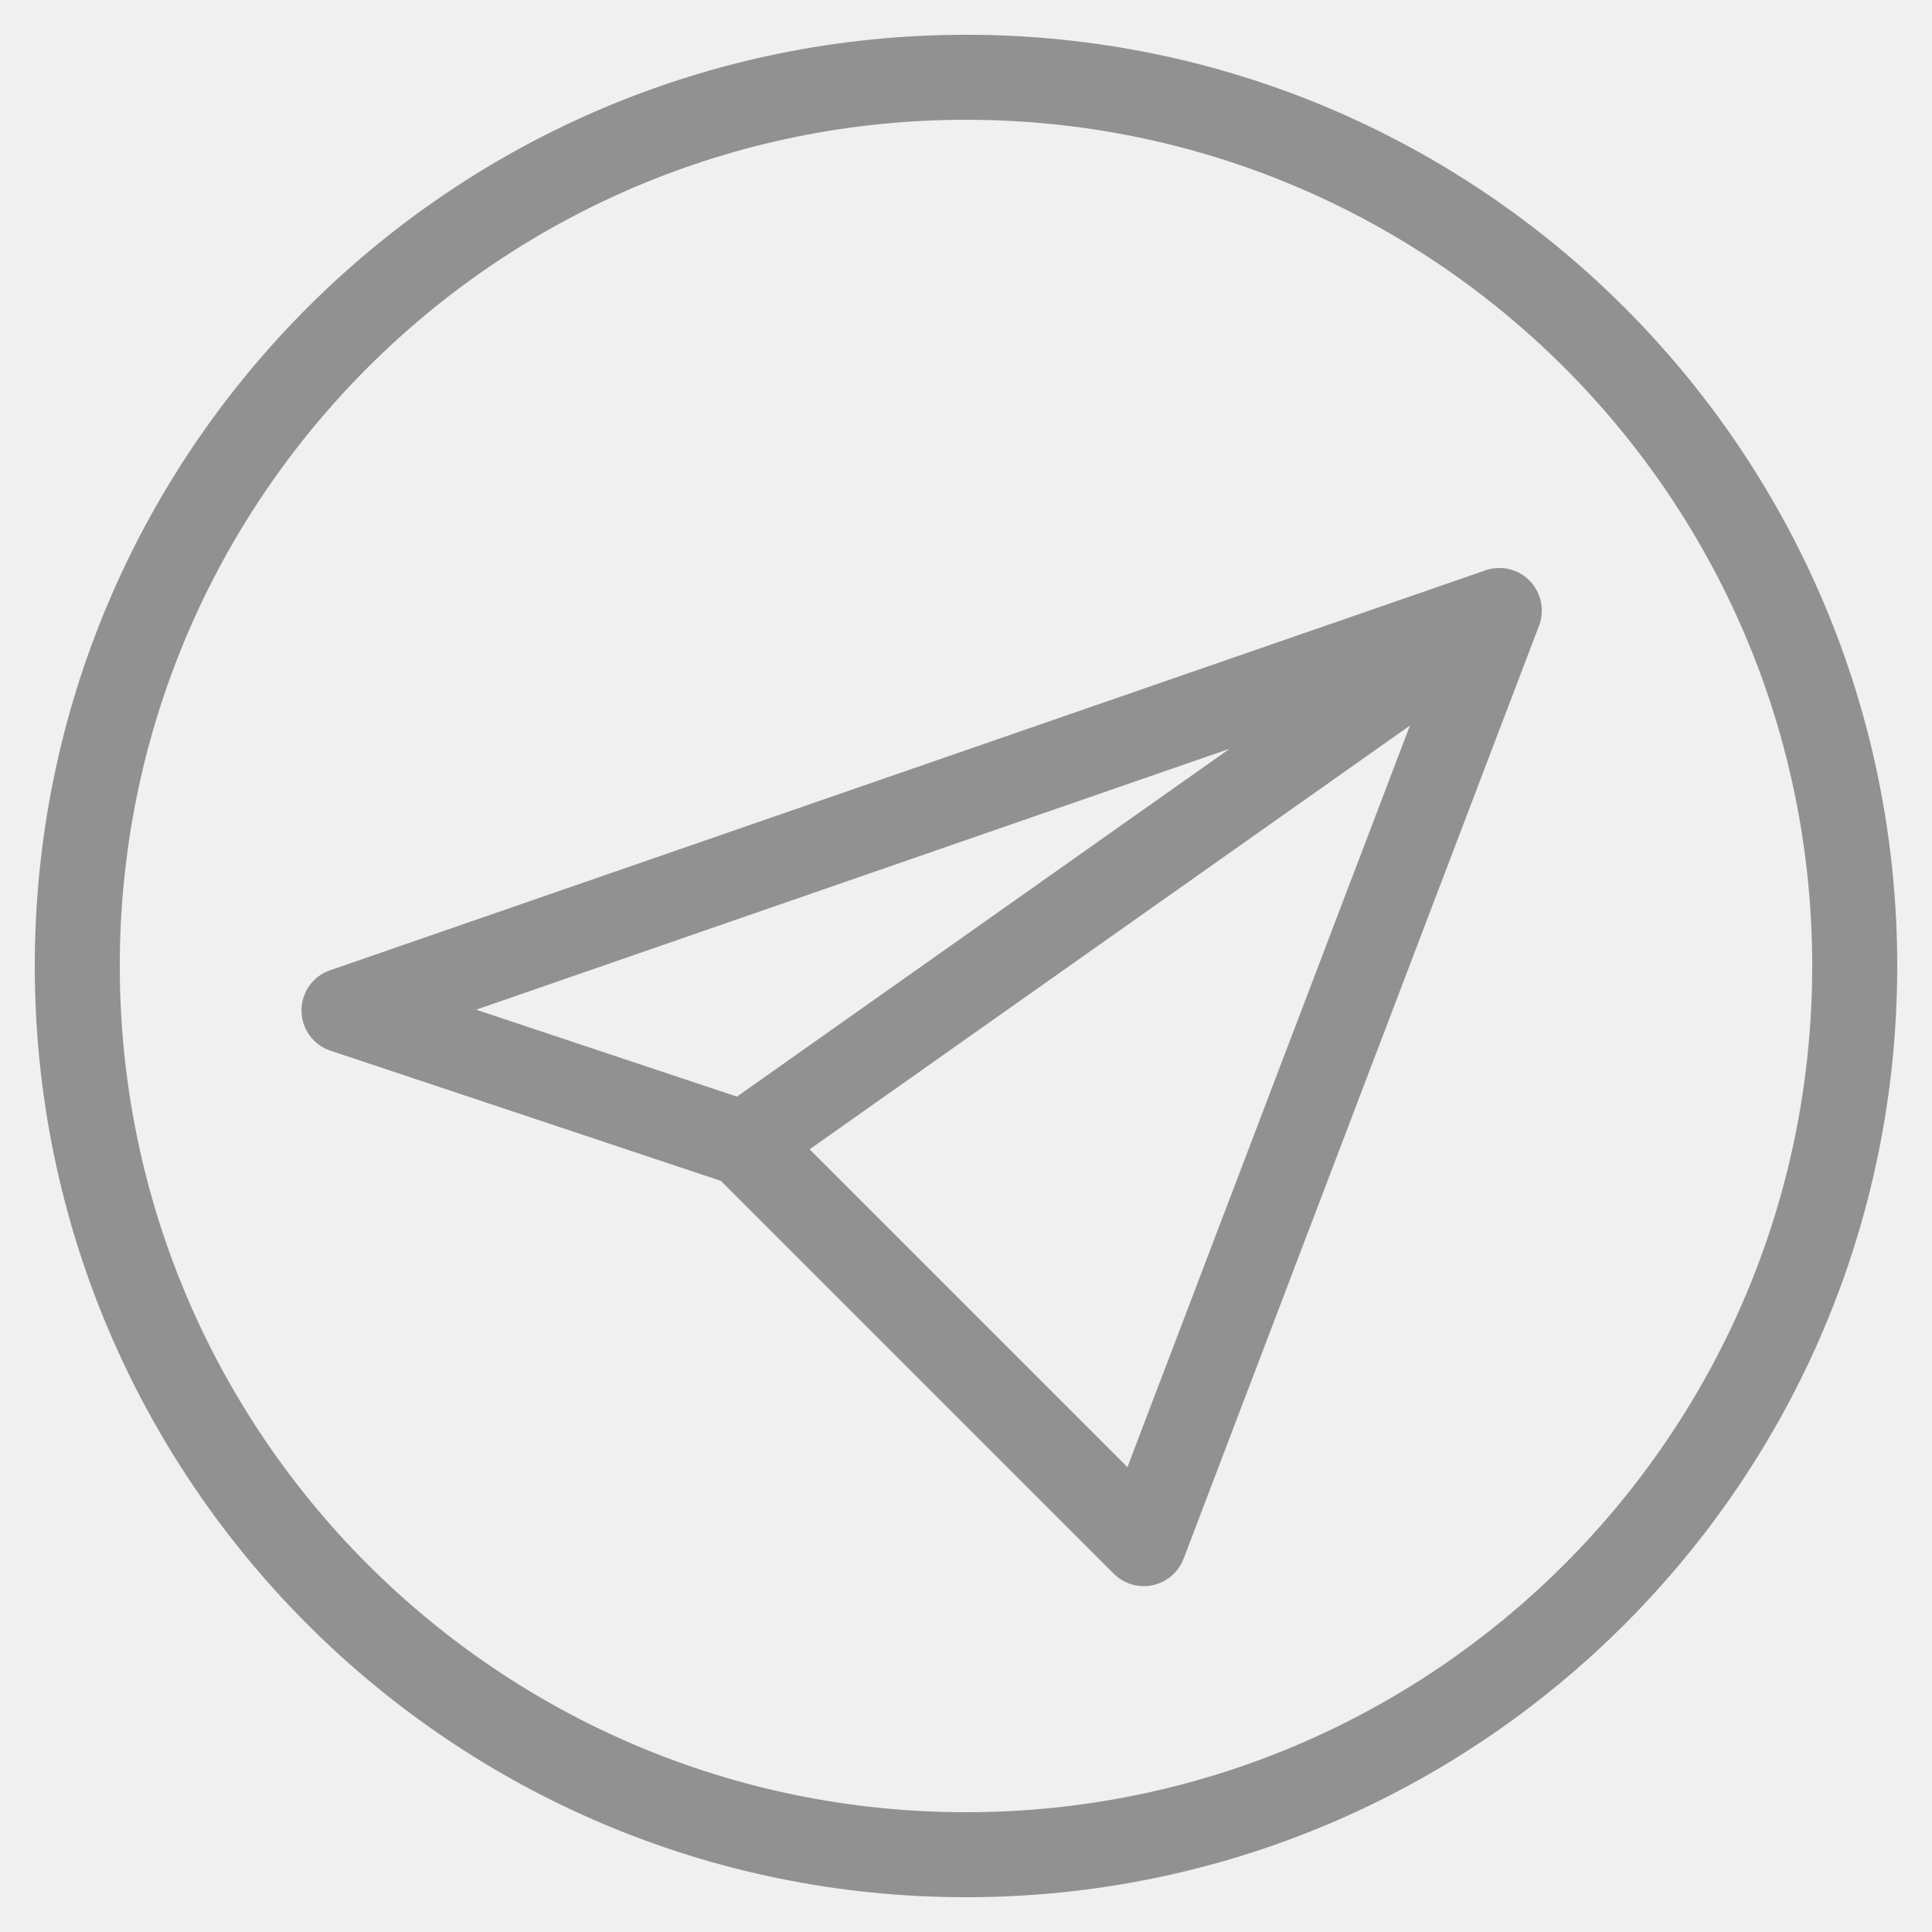
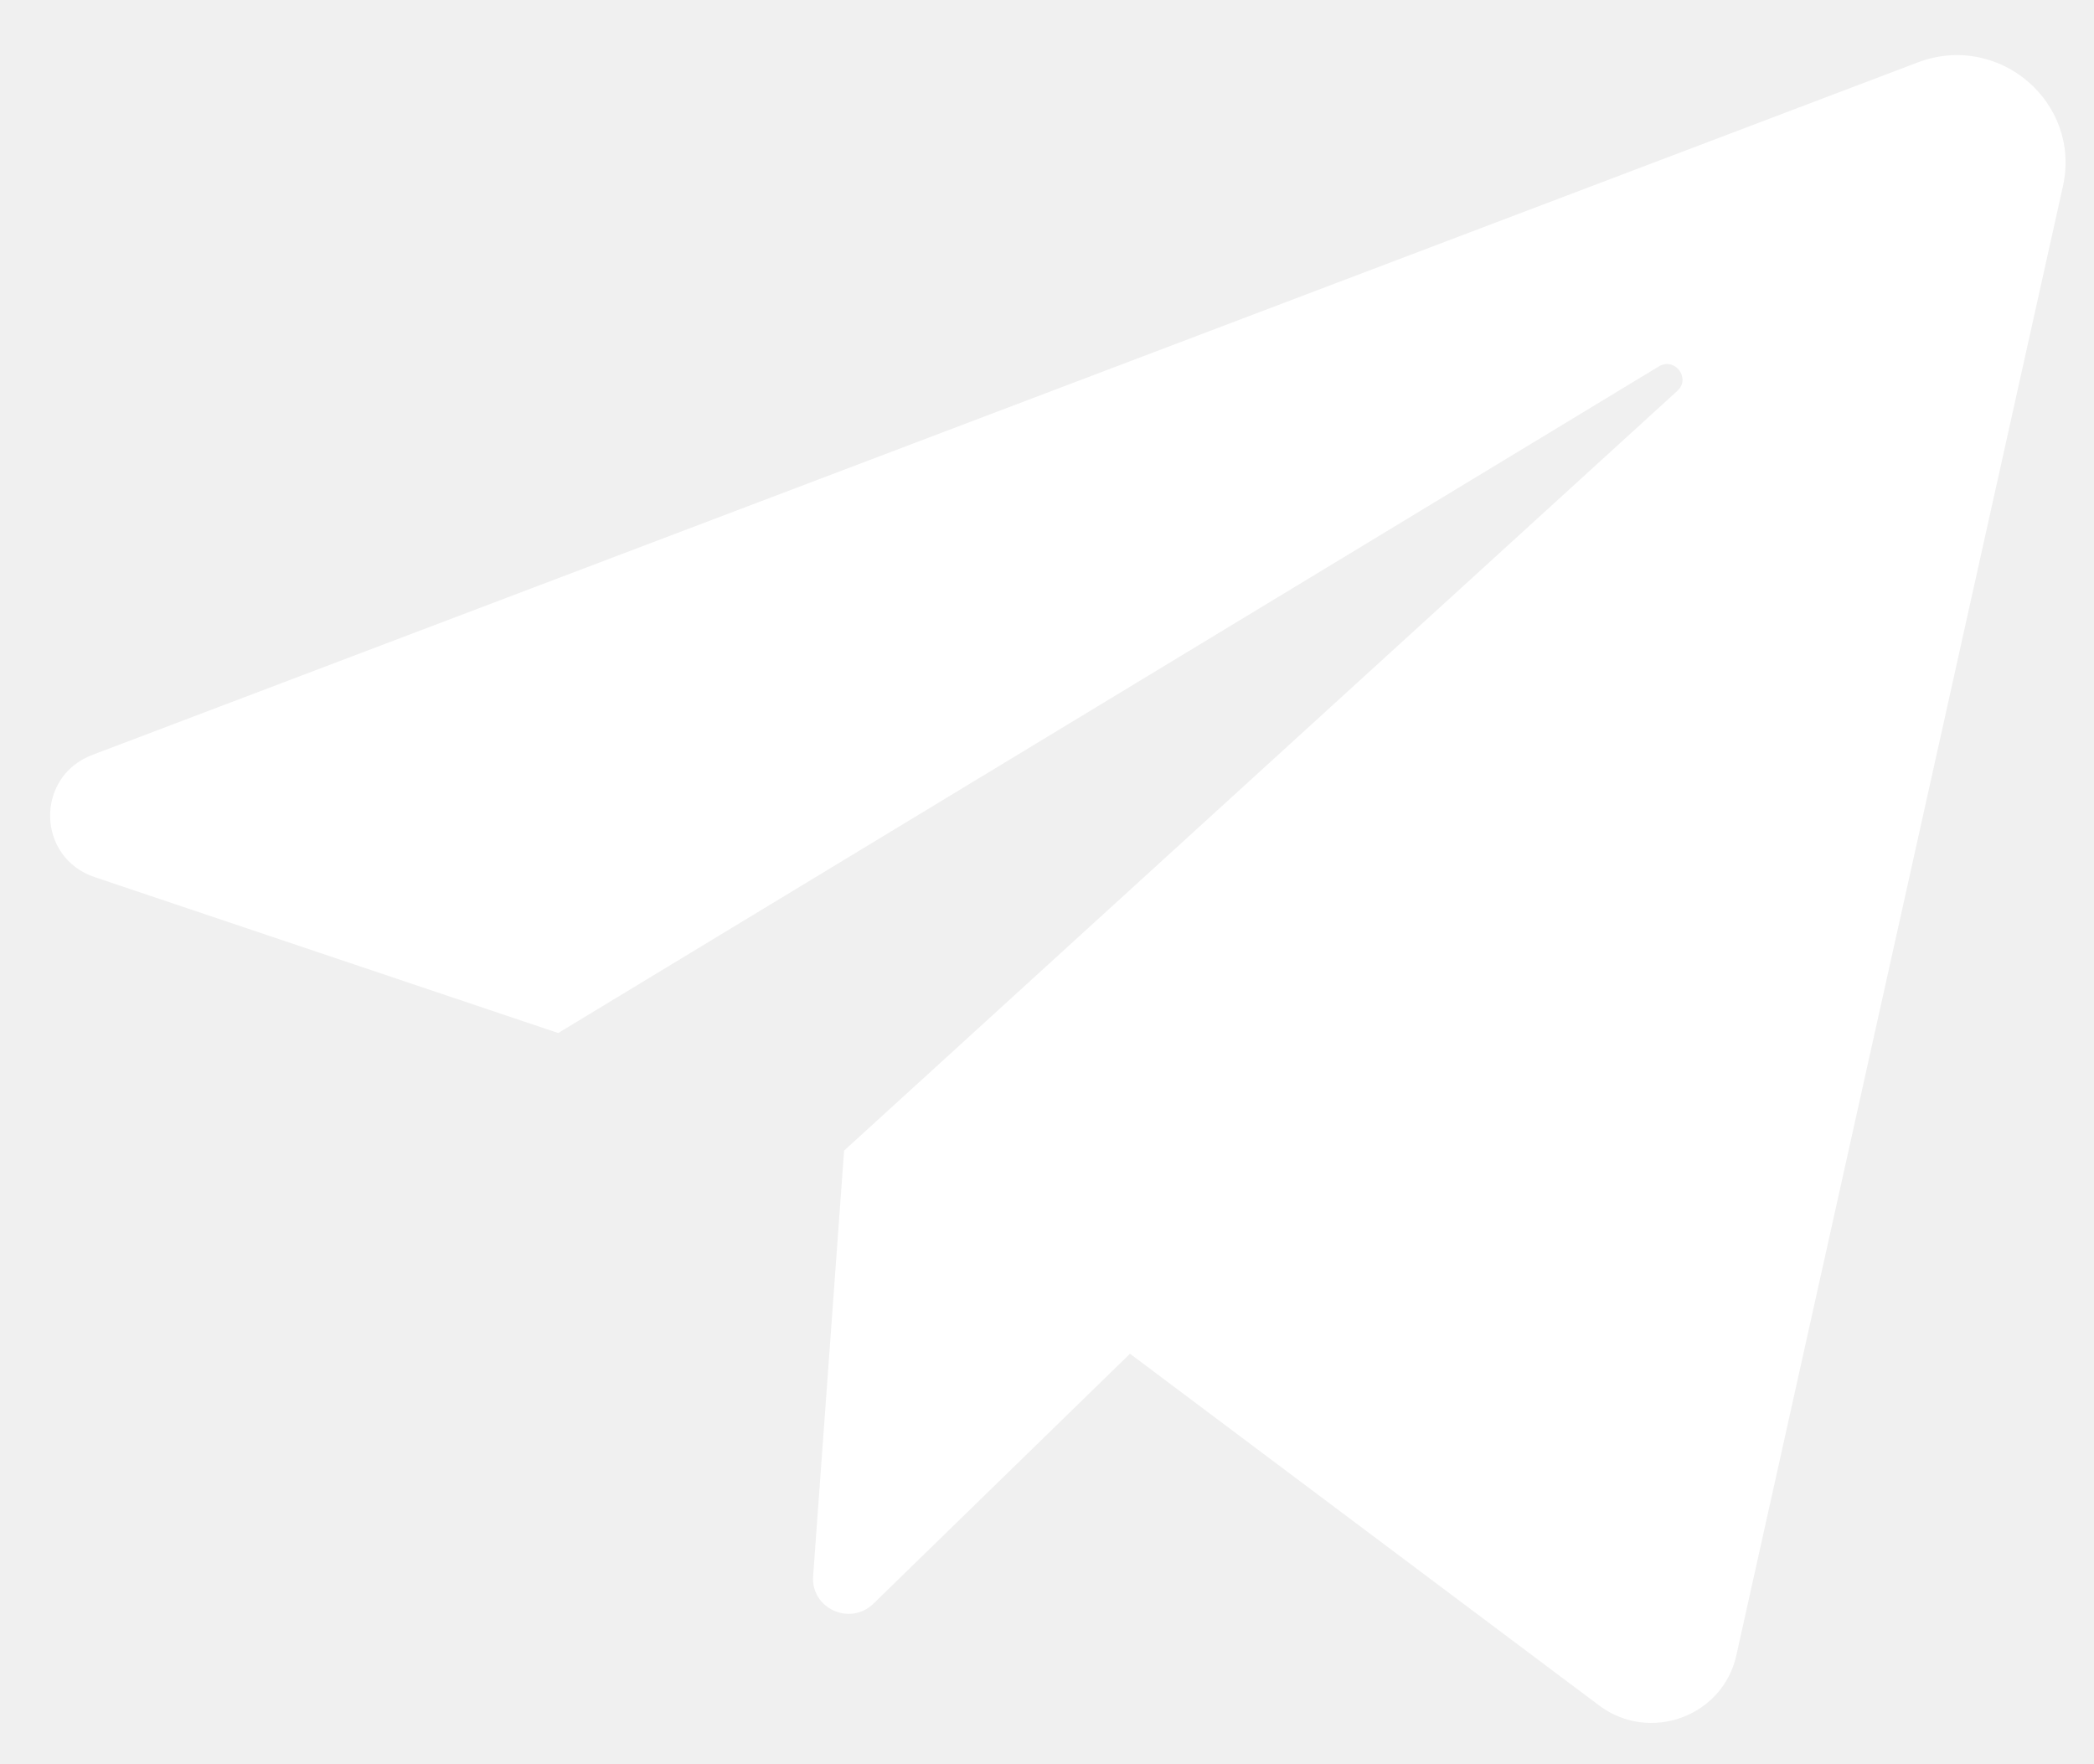
- <svg xmlns="http://www.w3.org/2000/svg" width="18" height="18" viewBox="0 0 18 18" fill="none">
-   <g clip-path="url(#clip0_3197_1685)">
-     <path fill-rule="evenodd" clip-rule="evenodd" d="M14.253 5.412C14.36 5.523 14.393 5.685 14.339 5.829L11.027 14.523C10.979 14.648 10.871 14.741 10.739 14.769C10.608 14.797 10.472 14.757 10.377 14.662L6.717 11.002L3.079 9.789C2.918 9.736 2.81 9.586 2.809 9.416C2.808 9.246 2.915 9.095 3.075 9.04L13.839 5.314C13.984 5.263 14.146 5.302 14.253 5.412ZM7.543 10.708L10.504 13.669L13.136 6.76L7.543 10.708ZM11.456 6.976L4.436 9.407L6.866 10.217L11.456 6.976Z" fill="#919191" />
-     <path fill-rule="evenodd" clip-rule="evenodd" d="M0.324 9C0.324 4.208 4.208 0.324 9 0.324C13.792 0.324 17.676 4.208 17.676 9C17.676 13.791 13.792 17.676 9 17.676C4.208 17.676 0.324 13.791 0.324 9ZM9 1.116C4.646 1.116 1.116 4.645 1.116 9C1.116 13.354 4.646 16.884 9 16.884C13.354 16.884 16.884 13.354 16.884 9C16.884 4.645 13.354 1.116 9 1.116Z" fill="#919191" />
-   </g>
-   <defs>
-     <clipPath id="clip0_3197_1685">
-       <rect width="18" height="18" fill="white" />
-     </clipPath>
-   </defs>
+ <svg xmlns="http://www.w3.org/2000/svg" width="19" height="16" viewBox="0 0 19 16" fill="none">
+   <path d="M0.858 7.958L5.065 9.373L15.051 3.325C15.196 3.237 15.344 3.432 15.22 3.546L7.659 10.44L7.378 14.3C7.356 14.594 7.713 14.757 7.925 14.551L10.253 12.283L14.509 15.474C14.967 15.818 15.632 15.576 15.755 15.019L18.718 1.69C18.887 0.929 18.136 0.288 17.402 0.566L0.837 6.85C0.317 7.048 0.331 7.781 0.858 7.958Z" fill="white" />
</svg>
